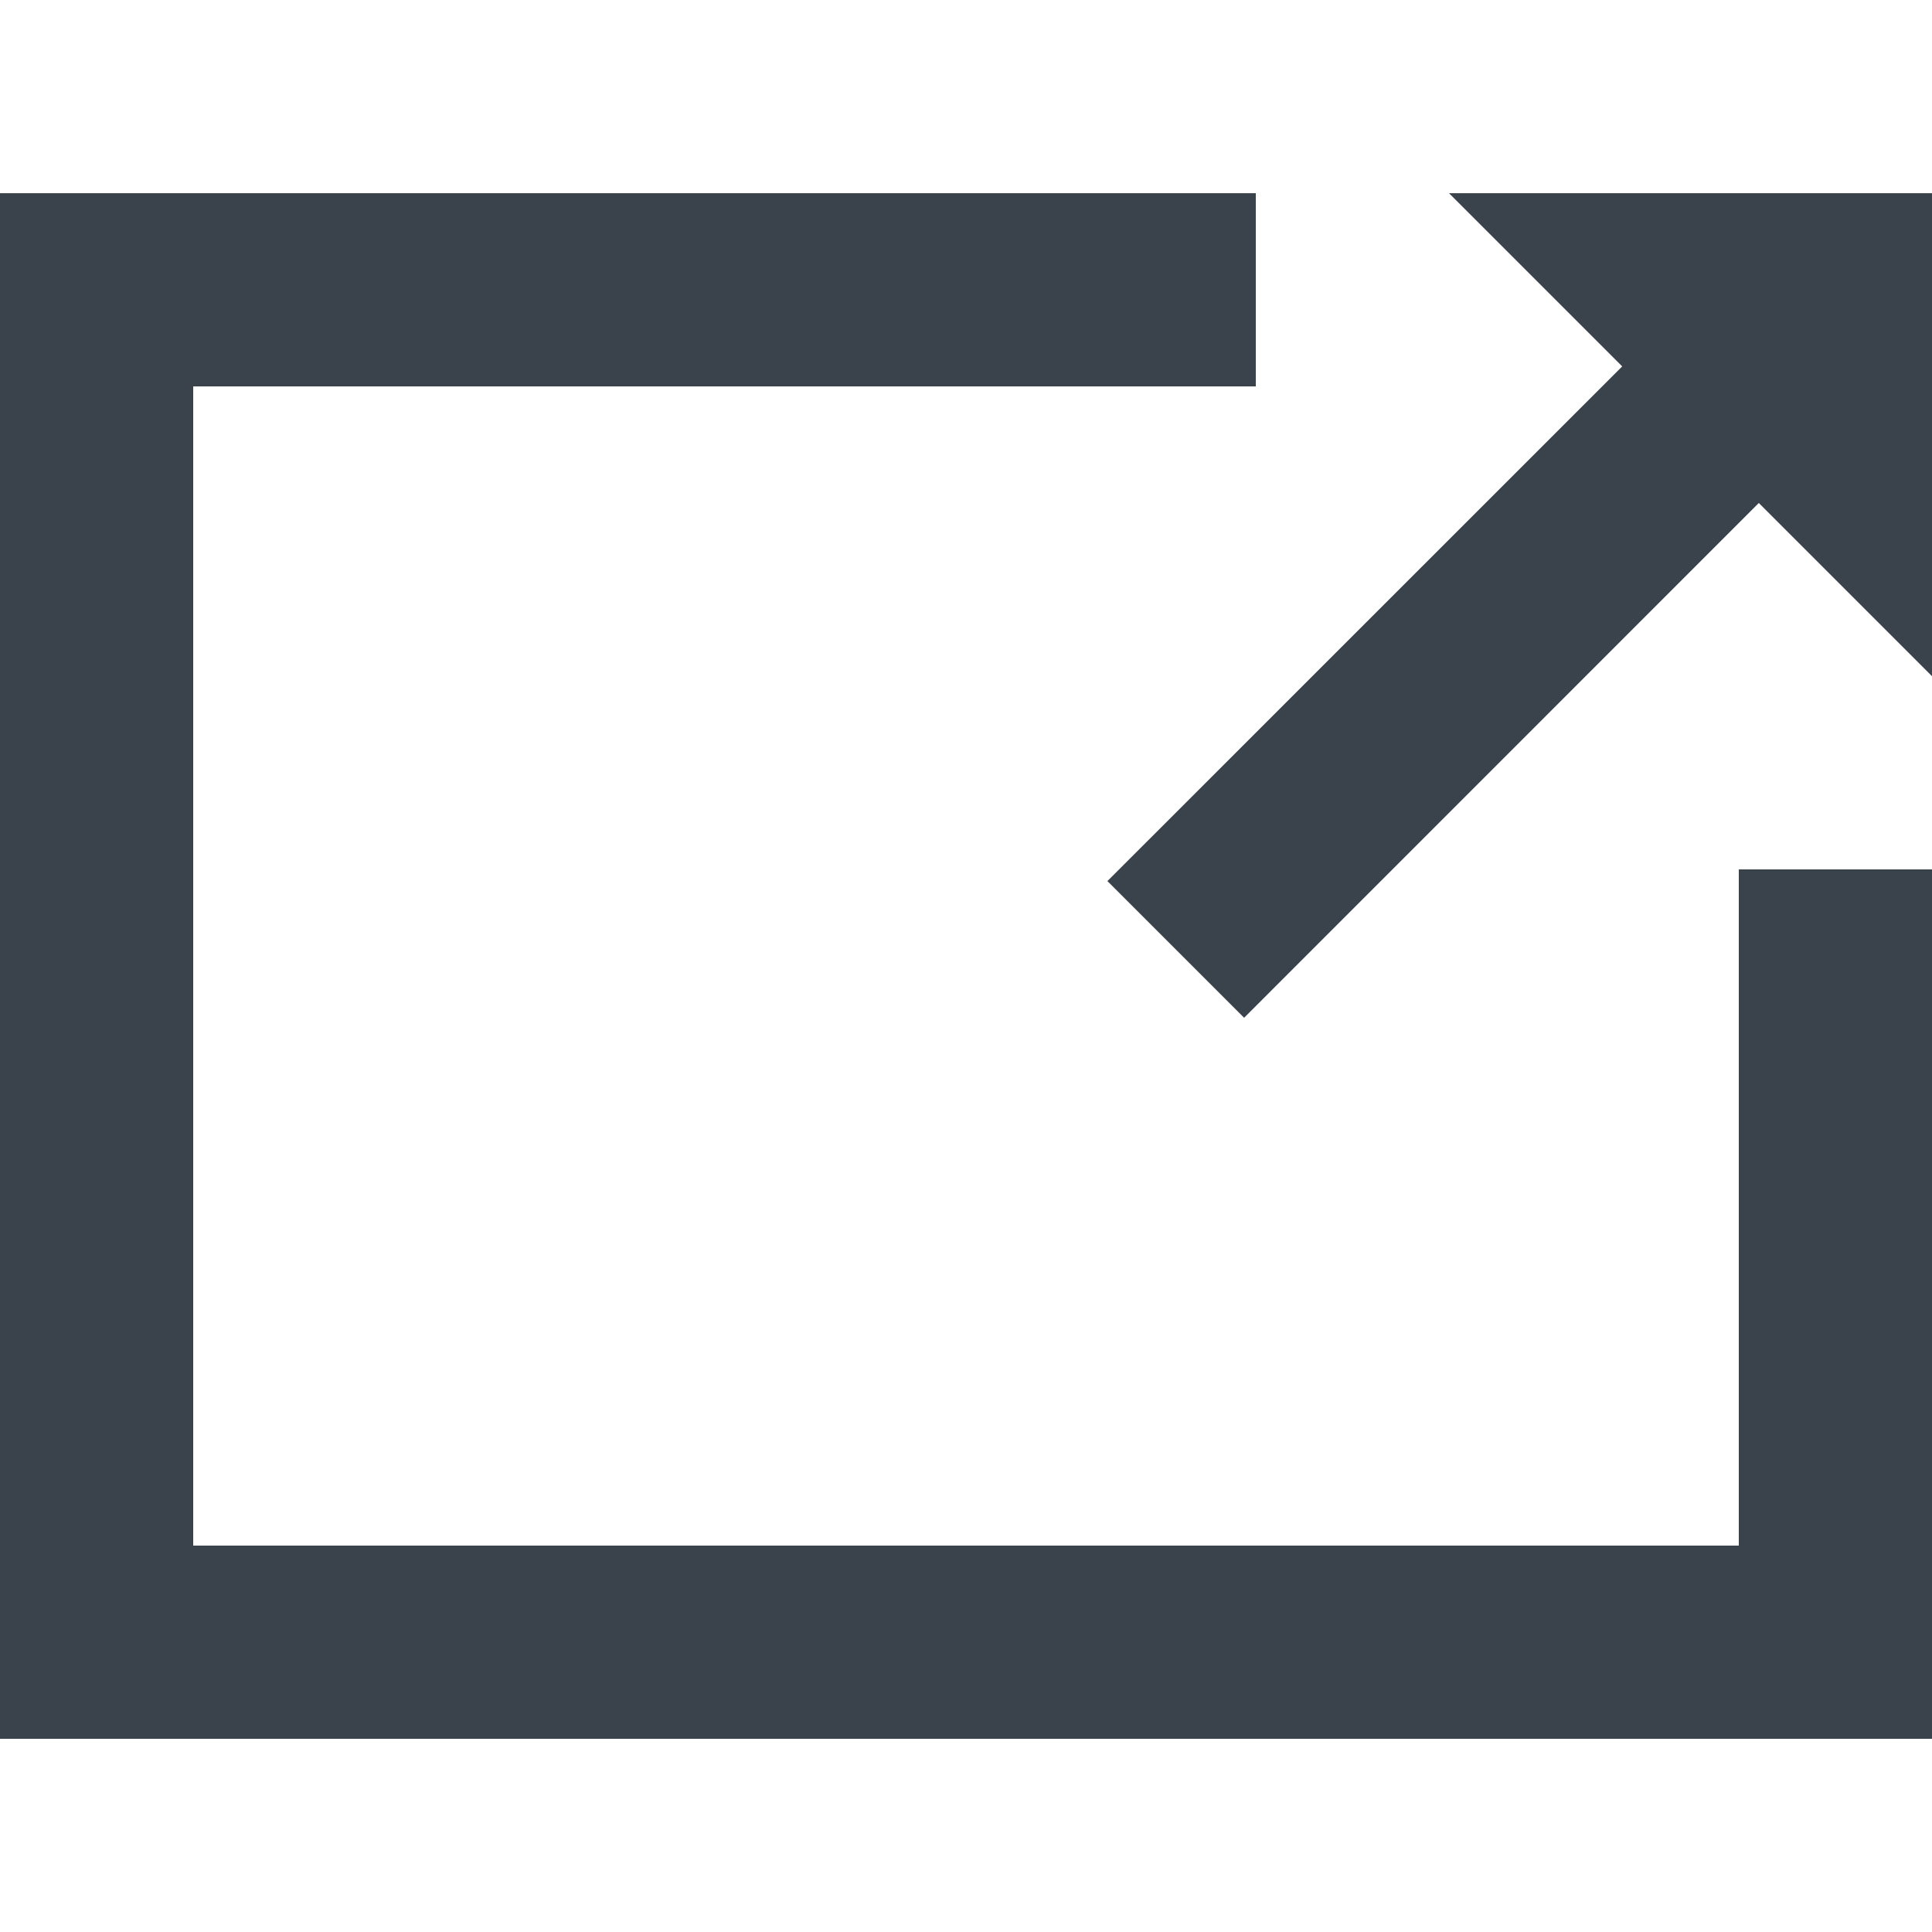
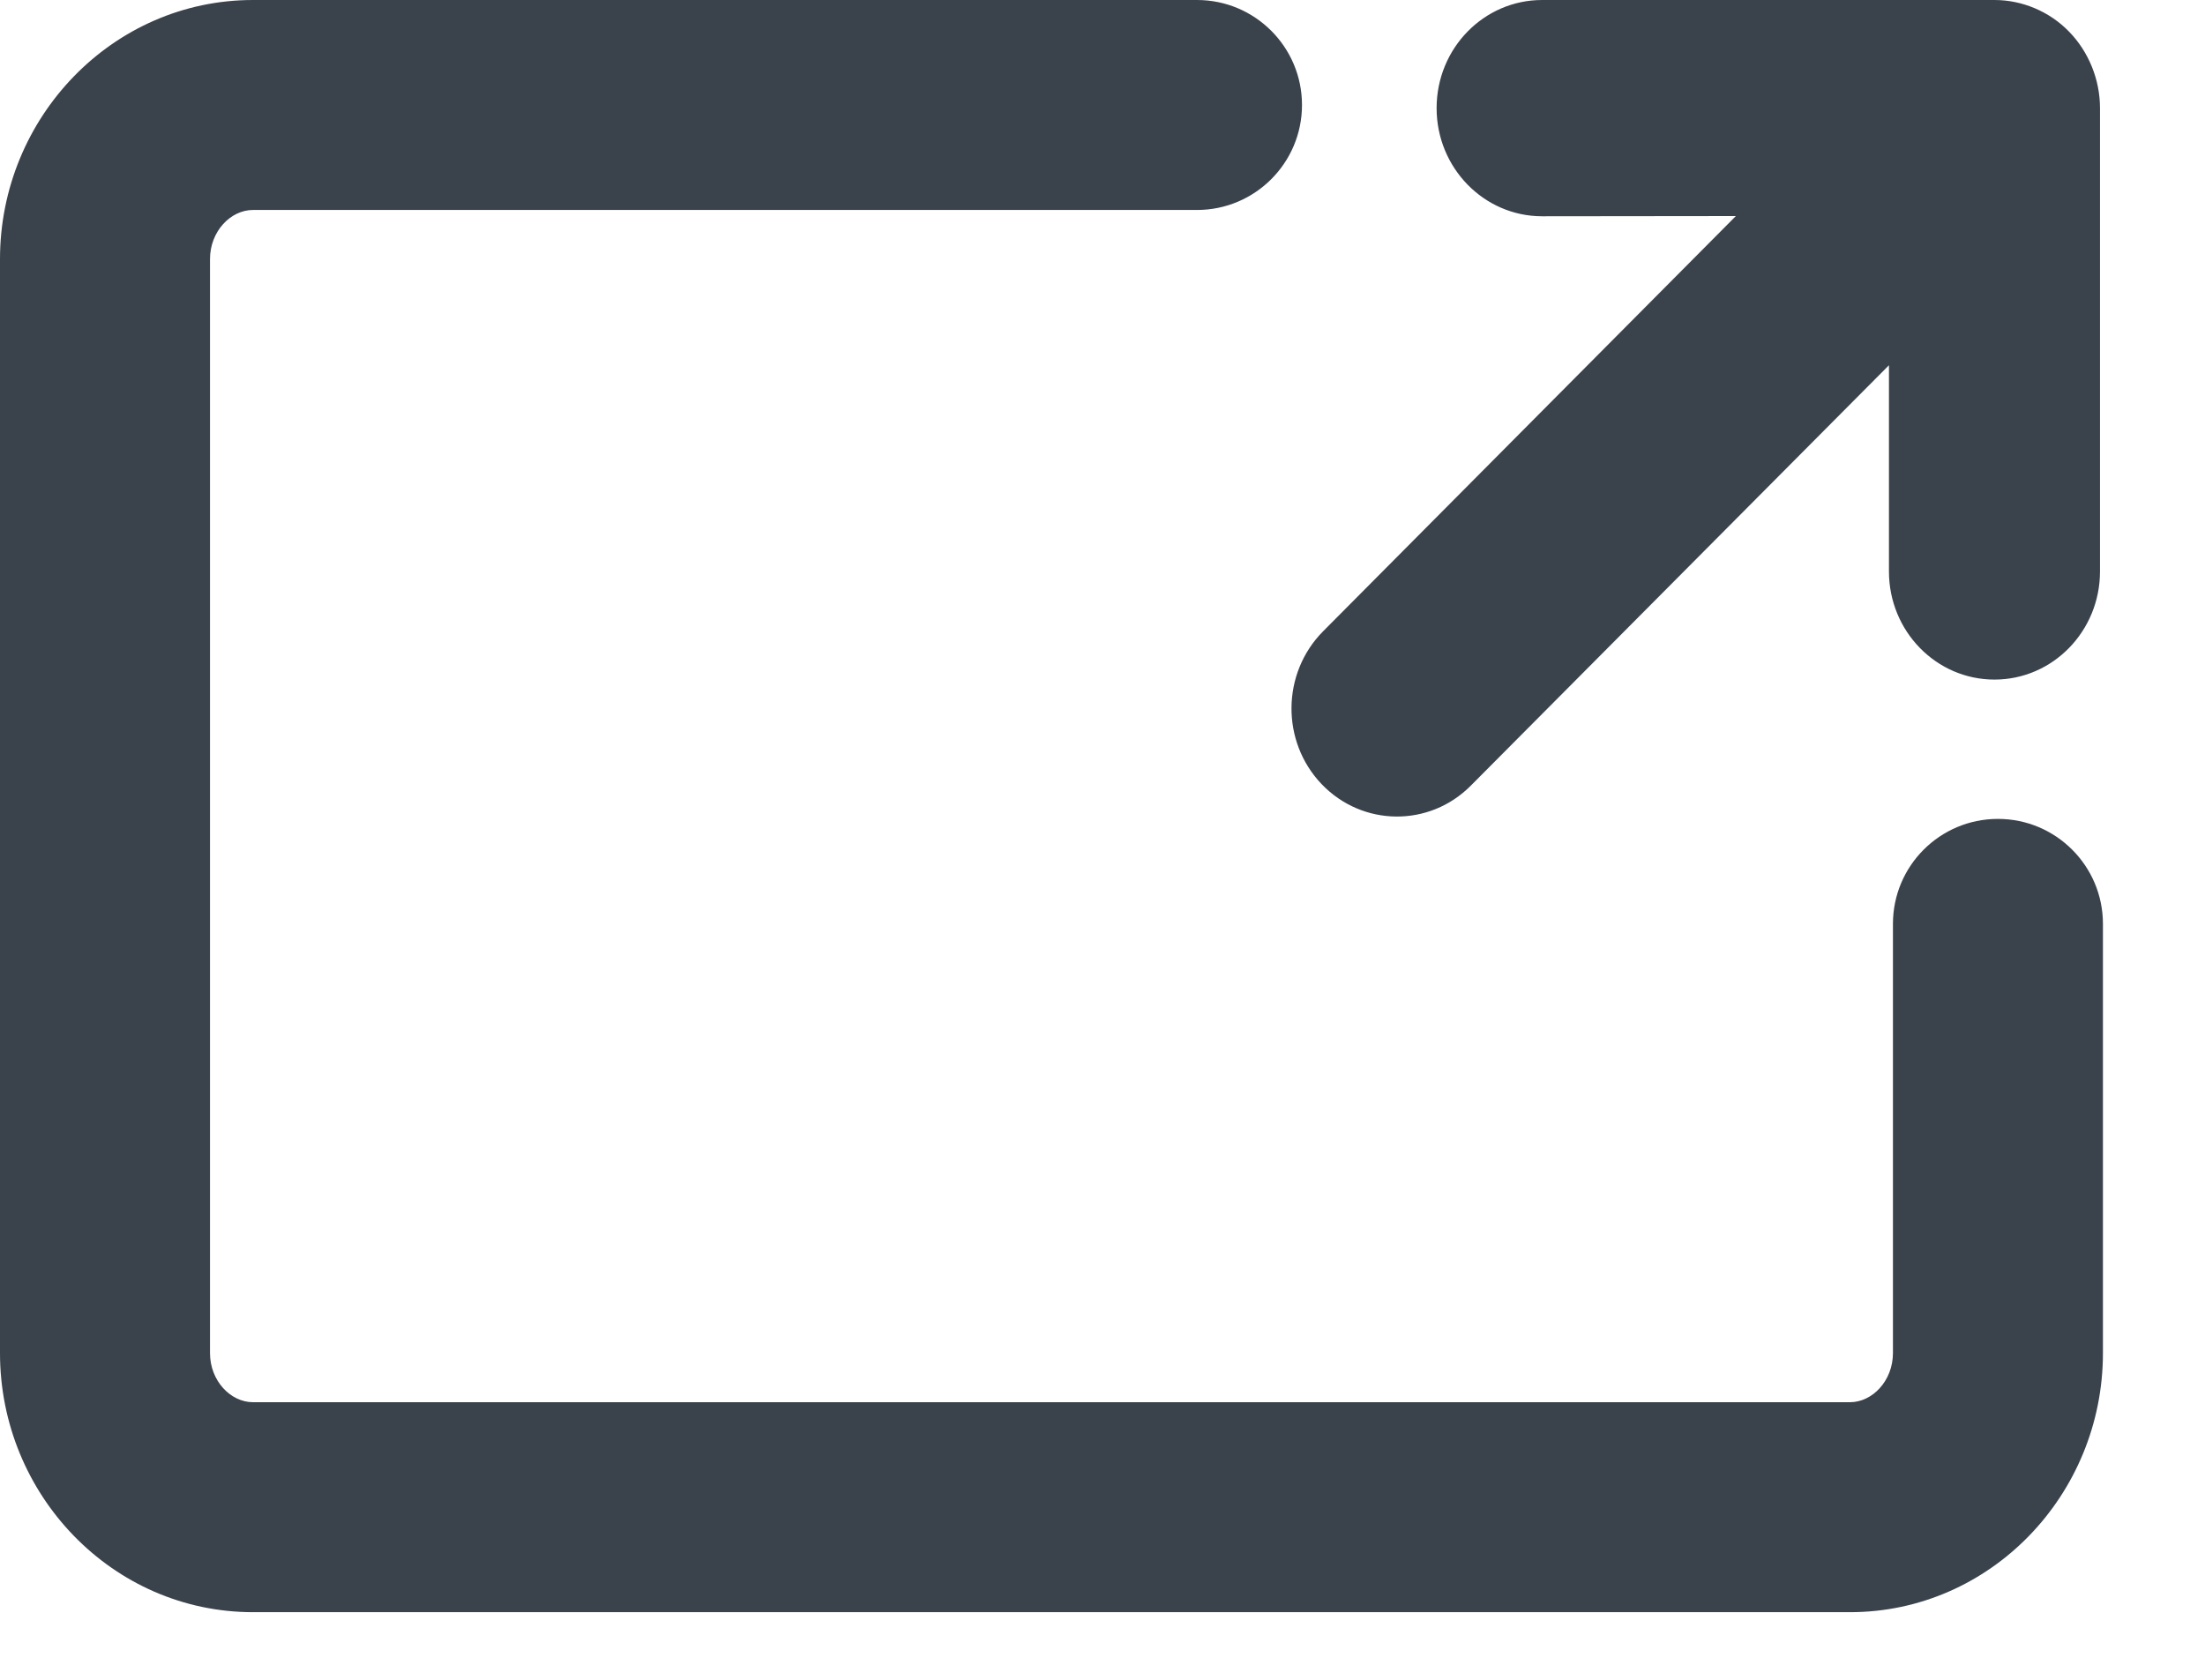
- <svg xmlns="http://www.w3.org/2000/svg" width="20px" height="20px" viewBox="0 0 20 20" version="1.1">
+ <svg xmlns="http://www.w3.org/2000/svg" width="21px" height="16px" viewBox="0 0 21 16" version="1.1">
  <defs />
  <g id="Page-1" stroke="none" stroke-width="1" fill="none" fill-rule="evenodd">
-     <g id="externalLink" transform="translate(-6, -6)" fill="#3A434C">
-       <path d="M22.793,9.793 L21,8 L26,8 L26,13 L24.207,11.207 L18.879,16.536 L17.464,15.121 L22.793,9.793 L22.793,9.793 Z M26,15 L26,24 L6,24 L6,8 L19,8 L19,10 L8,10 L8,22 L24,22 L24,15 L26,15 L26,15 Z" />
+     <g id="externalLink" transform="translate(-6, -8)" fill="#3A434C">
+       <path d="M26,9.03 C26,8.758 25.892,8.493 25.706,8.302 C25.519,8.109 25.259,8 24.995,8 L20.687,8 C20.132,8 19.682,8.46 19.682,9.03 C19.682,9.598 20.132,10.06 20.687,10.06 L22.532,10.058 L18.601,14.013 C18.205,14.412 18.199,15.063 18.587,15.469 C18.976,15.875 19.613,15.881 20.008,15.483 L23.99,11.479 L23.99,13.443 C23.99,14.011 24.439,14.473 24.995,14.473 C25.551,14.473 26,14.011 26,13.443 L26,9.03 M24.028,16.8 L24.028,20.888 C24.028,21.152 23.832,21.356 23.619,21.356 L8.409,21.356 C8.196,21.356 8,21.152 8,20.888 L8,10.468 C8,10.204 8.196,10 8.409,10 L17.4,10 C17.952,10 18.4,9.552 18.4,9 C18.4,8.448 17.952,8 17.4,8 L8.409,8 C7.073,8 6,9.118 6,10.468 L6,20.888 C6,22.239 7.072,23.356 8.409,23.356 L23.619,23.356 C24.955,23.356 26.028,22.239 26.028,20.888 L26.028,16.8 C26.028,16.248 25.58,15.8 25.028,15.8 C24.475,15.8 24.028,16.248 24.028,16.8 L24.028,16.8 Z" />
    </g>
  </g>
</svg>
